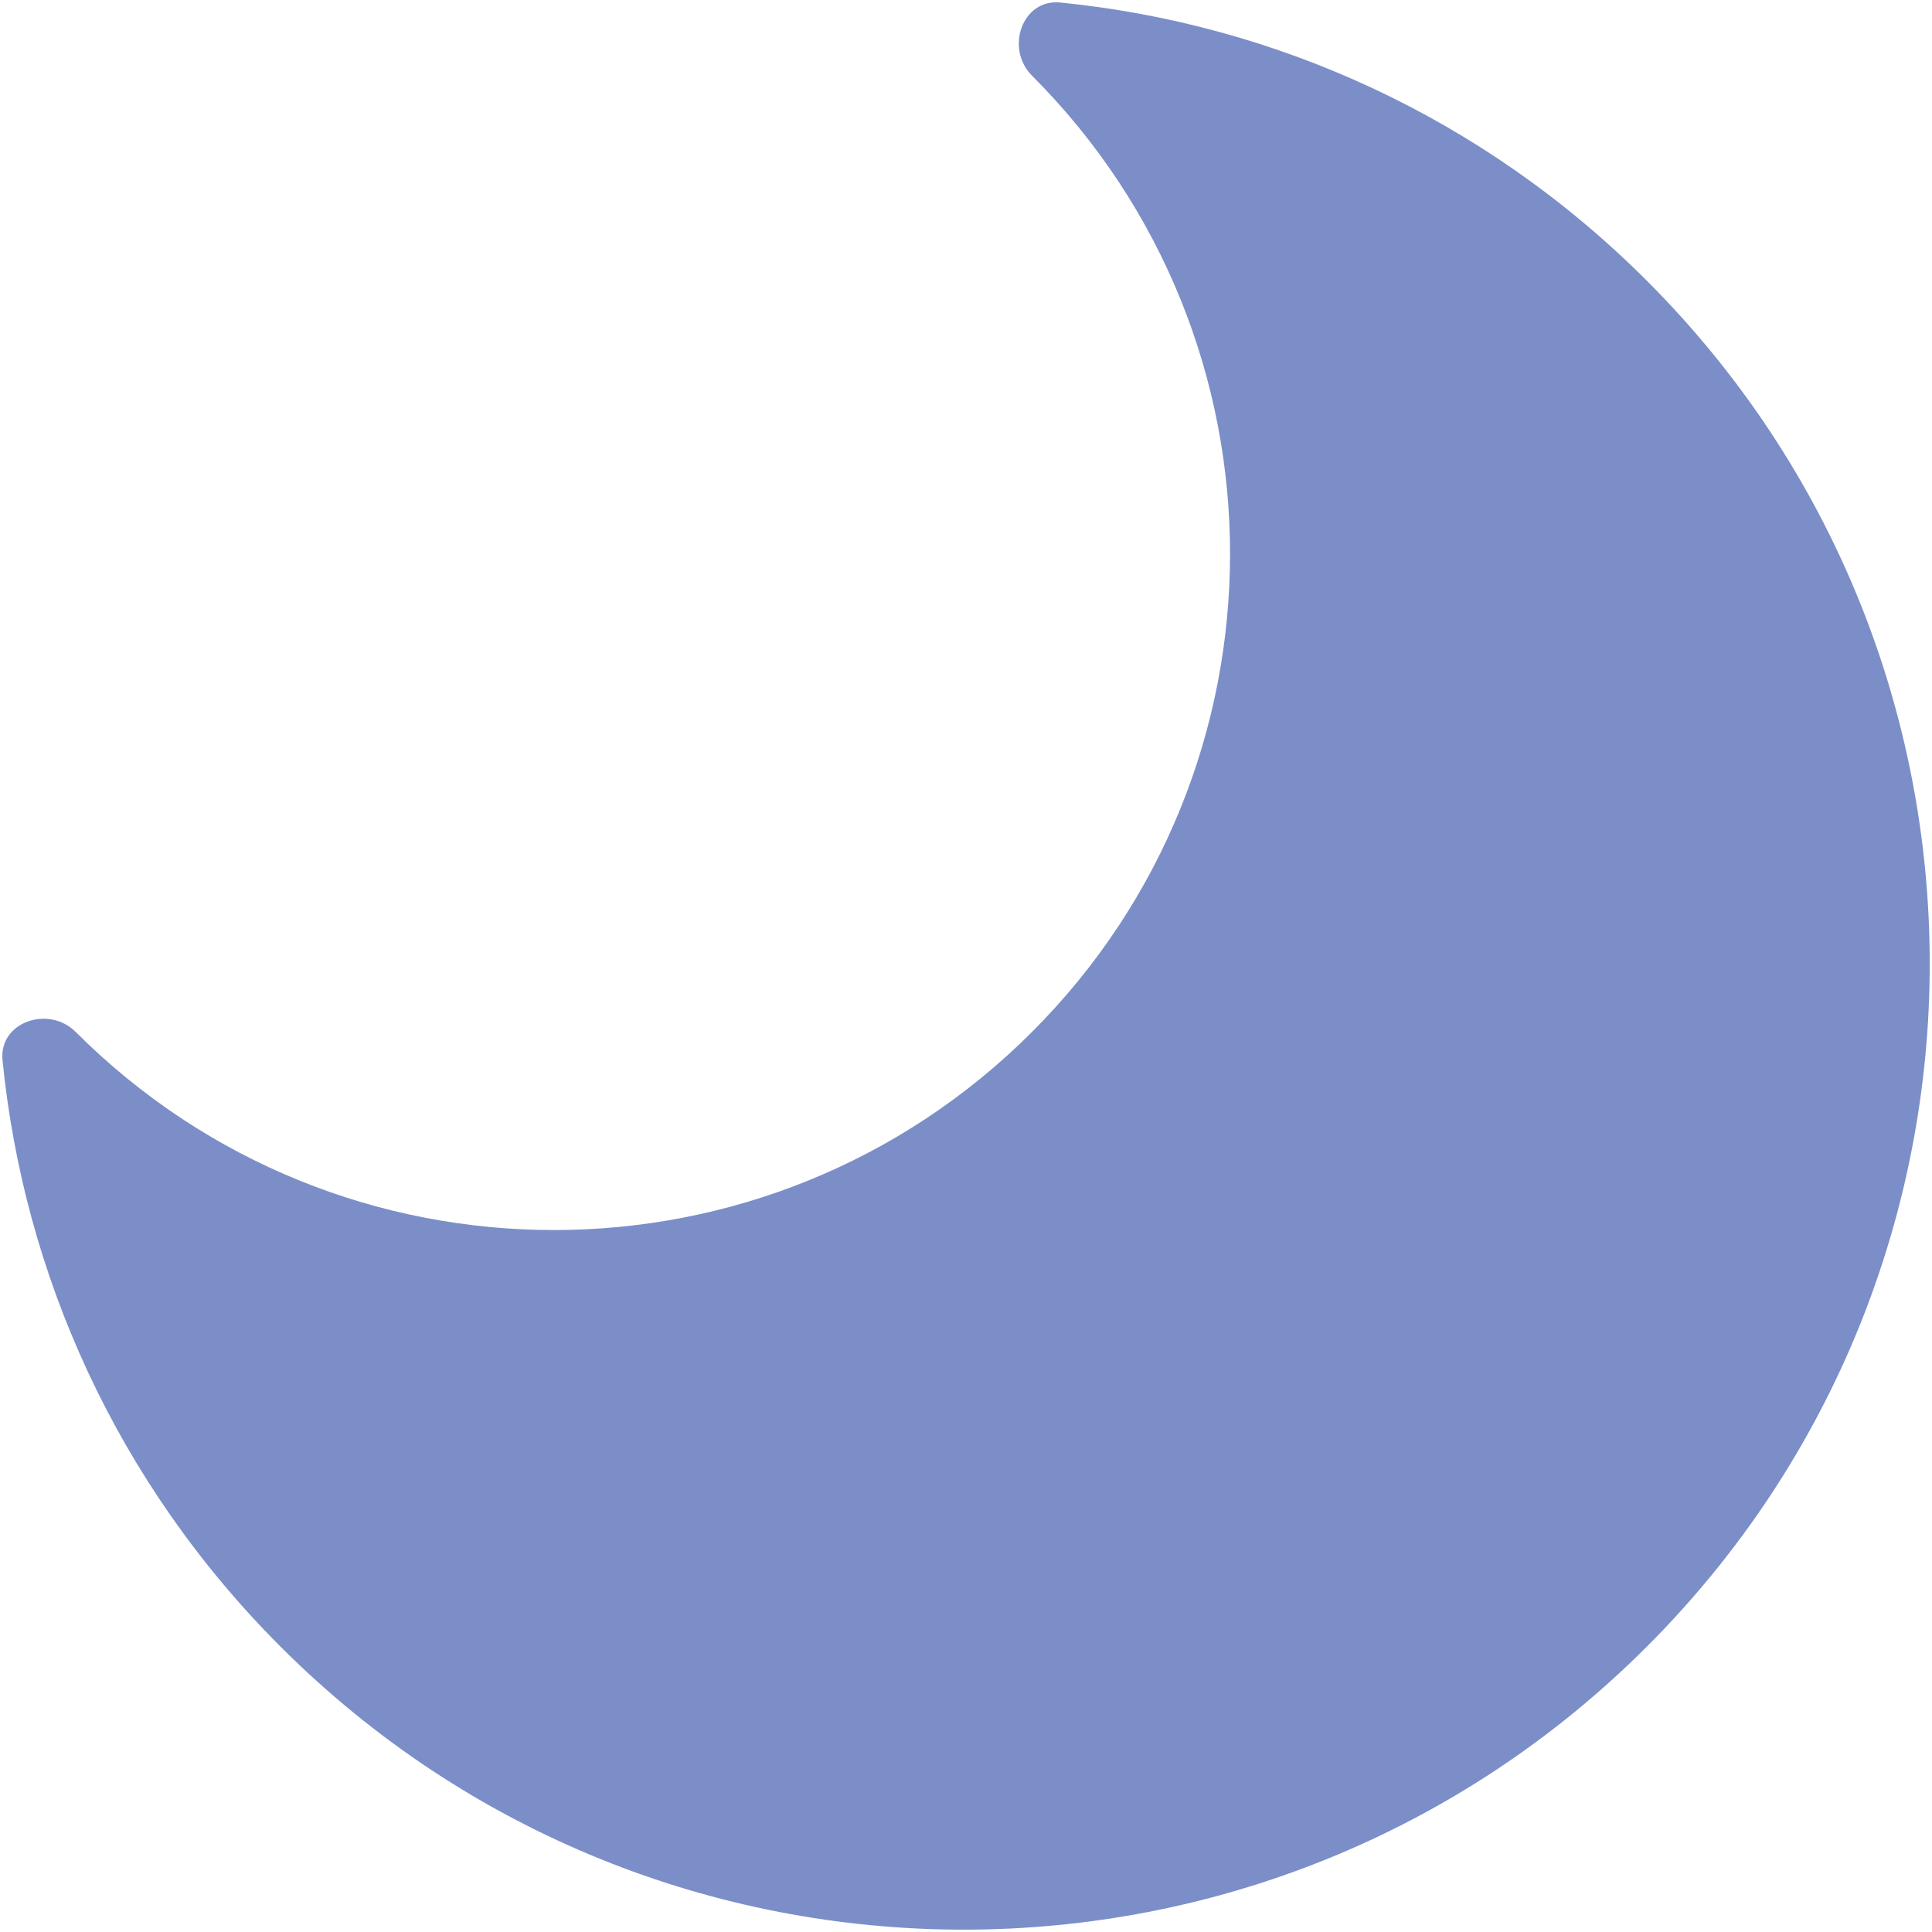
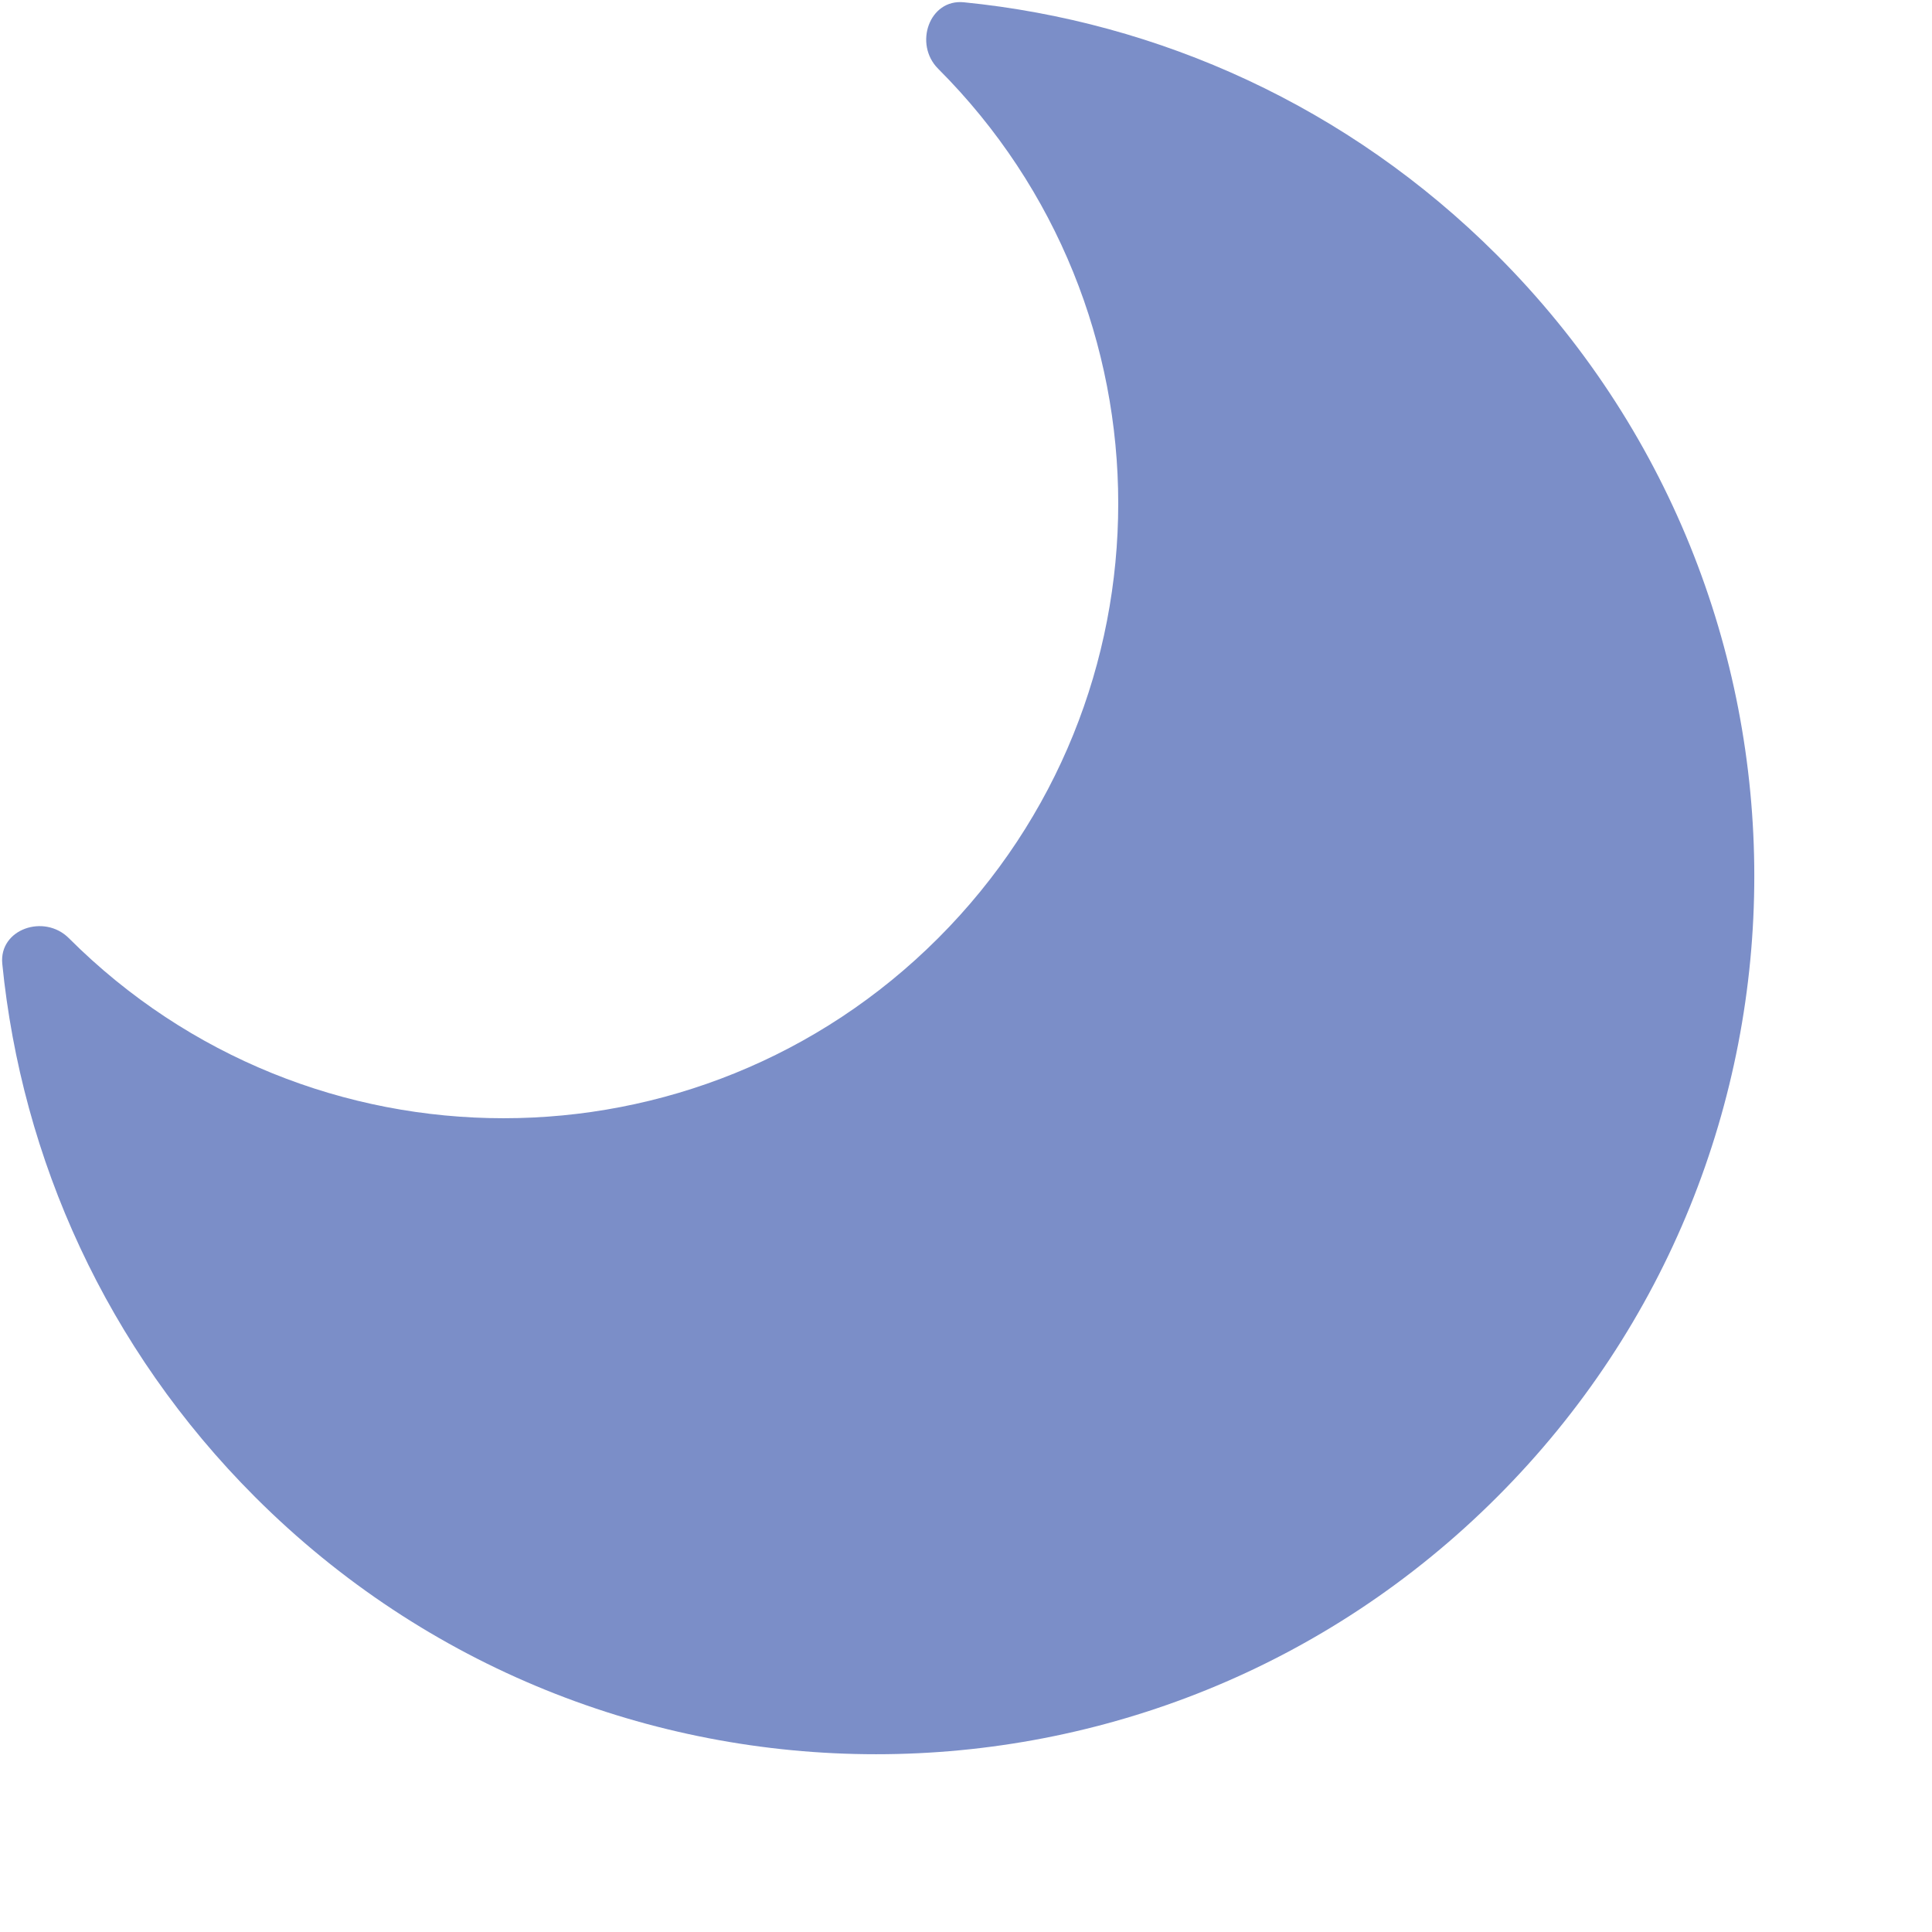
- <svg xmlns="http://www.w3.org/2000/svg" width="20" height="20" viewBox="0 0 20 20" fill="none">
+ <svg xmlns="http://www.w3.org/2000/svg" width="15" height="15" viewBox="0 0 22 22" fill="none">
  <path d="M10.683 10.683C13.417 7.949 13.417 3.517 10.683 0.783C10.403 0.503 10.581 -0.014 10.976 0.026C13.192 0.247 15.349 1.207 17.047 2.905C20.953 6.81 20.953 13.142 17.047 17.047C13.142 20.952 6.81 20.952 2.905 17.047C1.207 15.349 0.247 13.192 0.026 10.975C-0.013 10.58 0.503 10.402 0.784 10.683C3.518 13.417 7.95 13.417 10.683 10.683Z" fill="#7B8EC8" />
</svg>
